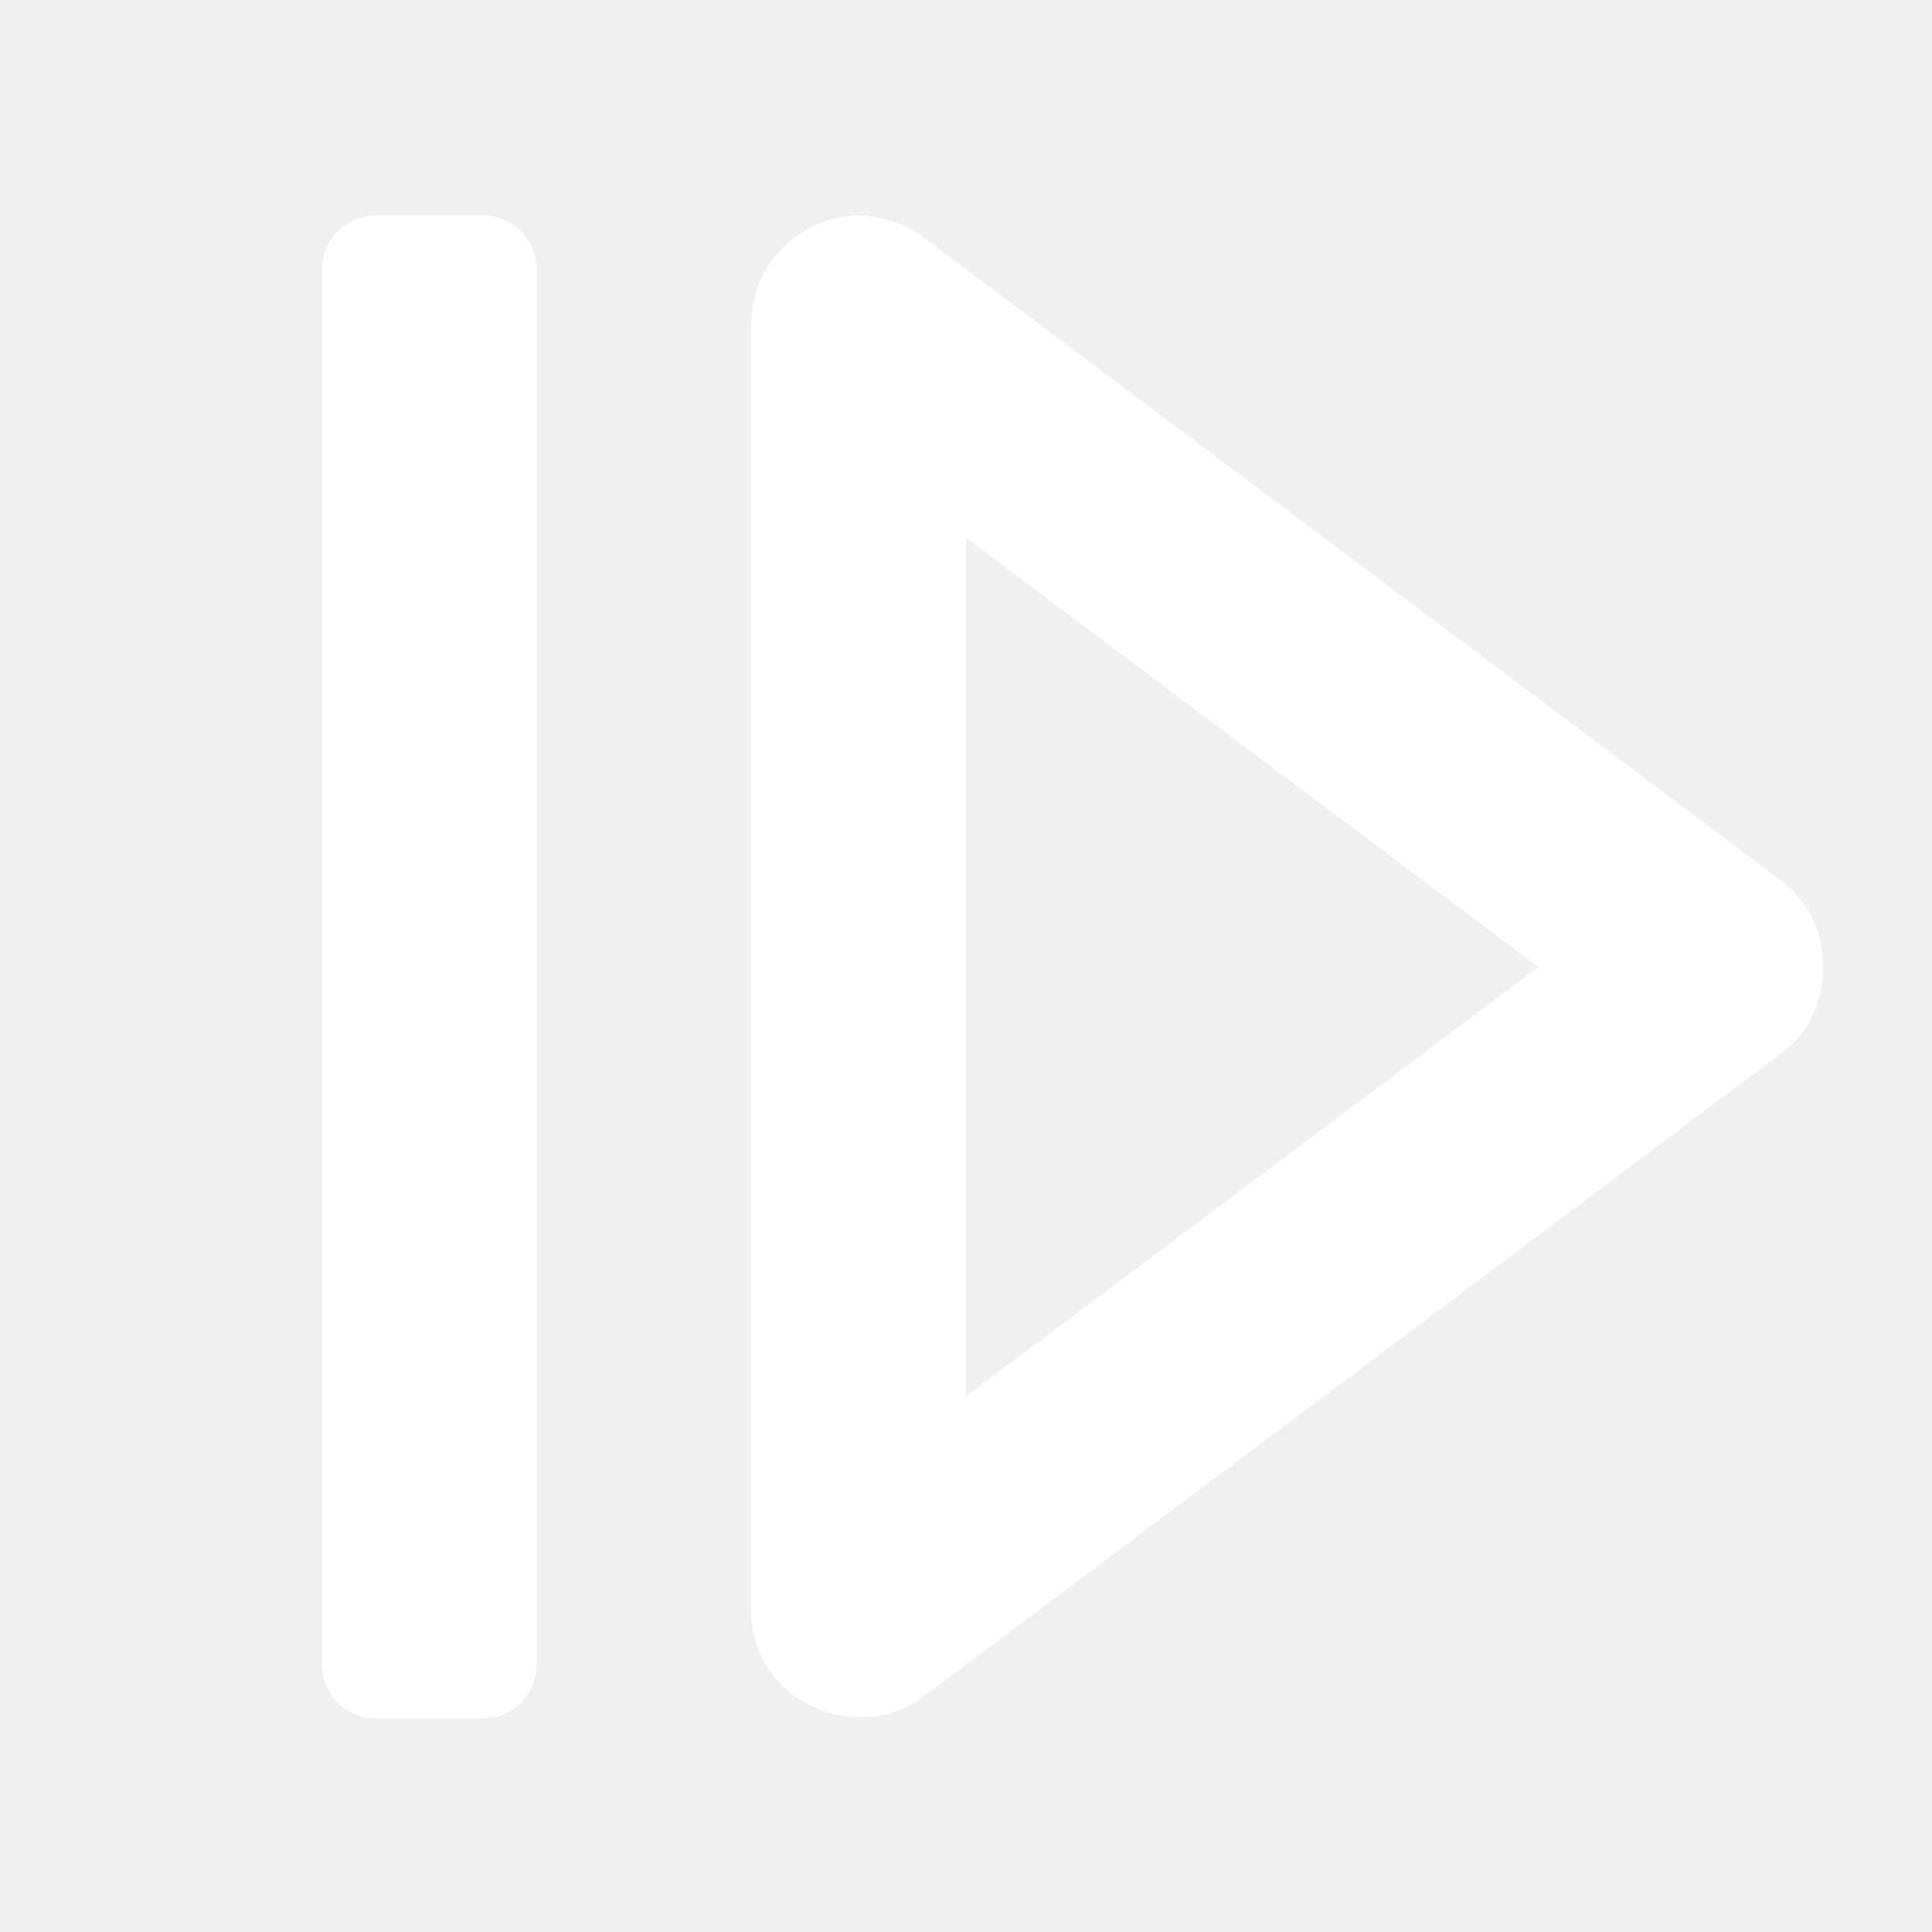
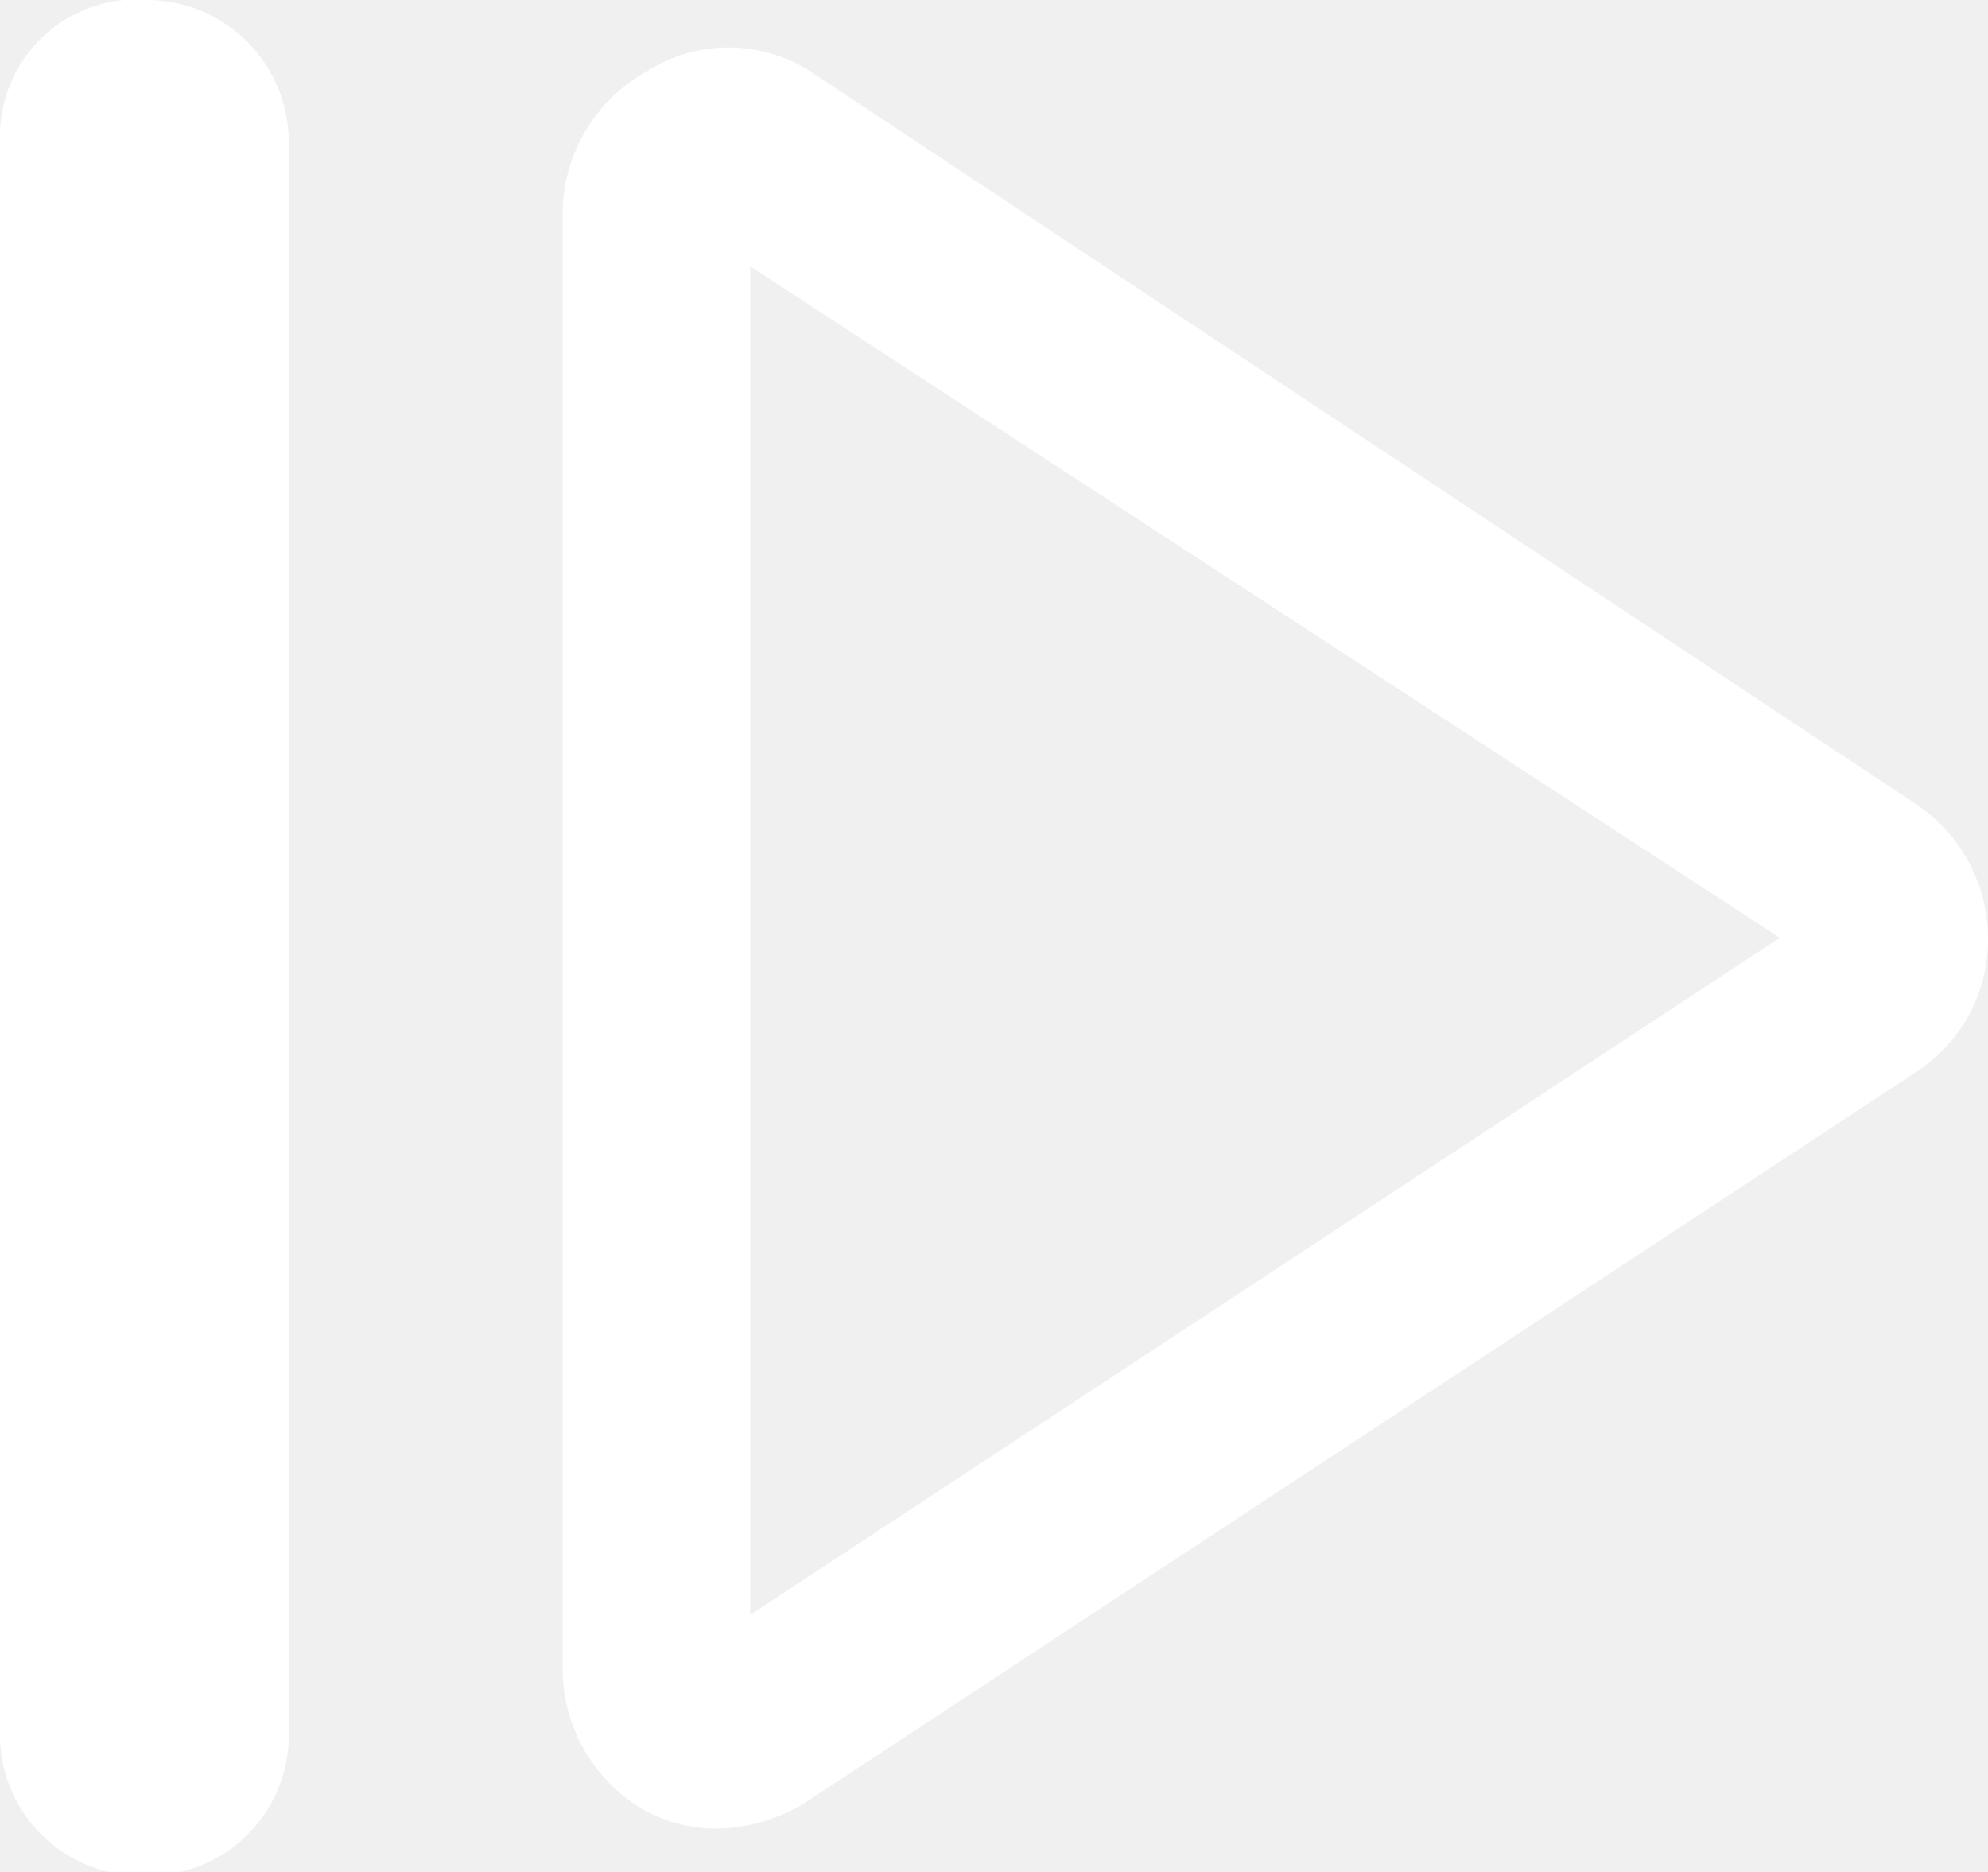
- <svg xmlns="http://www.w3.org/2000/svg" fill="white" width="30" height="30" viewBox="0 0 360 360">
-   <path d="M100,50.187c0,-5.522 -4.477,-10 -10,-10c-6.108,0 -13.892,0 -20,0c-5.523,0 -10,4.478 -10,10c0,43.553 0,216.448 0,260c0,5.523 4.477,10 10,10c6.108,0 13.892,0 20,0c5.523,0 10,-4.477 10,-10c0,-43.552 0,-216.447 0,-260Zm61.796,-9.919c2.76,0.346 5.469,1.083 7.882,2.417c1.077,0.596 1.314,0.8 2.322,1.502l160,120c0.95,0.765 1.21,0.934 2.078,1.795c7.411,7.343 7.7,20.781 0,28.411c-0.868,0.861 -1.128,1.029 -2.078,1.794l-160,120c-1.008,0.703 -1.245,0.907 -2.322,1.503c-9.233,5.106 -22.322,1.418 -27.377,-8.189c-1.075,-2.042 -1.791,-4.269 -2.11,-6.555c-0.17,-1.219 -0.148,-1.53 -0.191,-2.759l0,-240c0.043,-1.228 0.021,-1.539 0.191,-2.759c1.205,-8.652 8.594,-16.054 17.461,-17.102c2.647,-0.313 3.288,-0.105 4.144,-0.058Zm18.204,219.919l106.667,-80l-106.667,-80c0,53.334 0,106.667 0,160Z" />
+ <svg xmlns="http://www.w3.org/2000/svg" viewBox="0 0 10.6 9.98">
+   <defs>
+     <style>
+       .cls-1 {
+         fill: #fff;
+       }
+     </style>
+   </defs>
+   <g id="Layer_2" data-name="Layer 2">
+     <g id="Layer_1-2" data-name="Layer 1">
+       <g>
+         <path class="cls-1" d="M3.82,9.75a.79.79,0,0,1-.42-.12A.87.87,0,0,1,3,8.89L3,1.12A.87.87,0,0,1,3.45.38a.81.81,0,0,1,.87,0l5.9,3.91A.86.86,0,0,1,10.6,5a.84.84,0,0,1-.39.72L4.28,9.62A.94.94,0,0,1,3.82,9.75ZM4,8.89ZM4,1.42,4,8.61,9.49,5Zm-.26-.18Z" />
+         <path class="cls-1" d="M.74,10A.75.75,0,0,1,0,9.23L0,.75A.73.73,0,0,1,.8,0a.76.76,0,0,1,.74.76l0,8.48A.75.75,0,0,1,.75,10Z" />
+       </g>
+     </g>
+   </g>
</svg>
